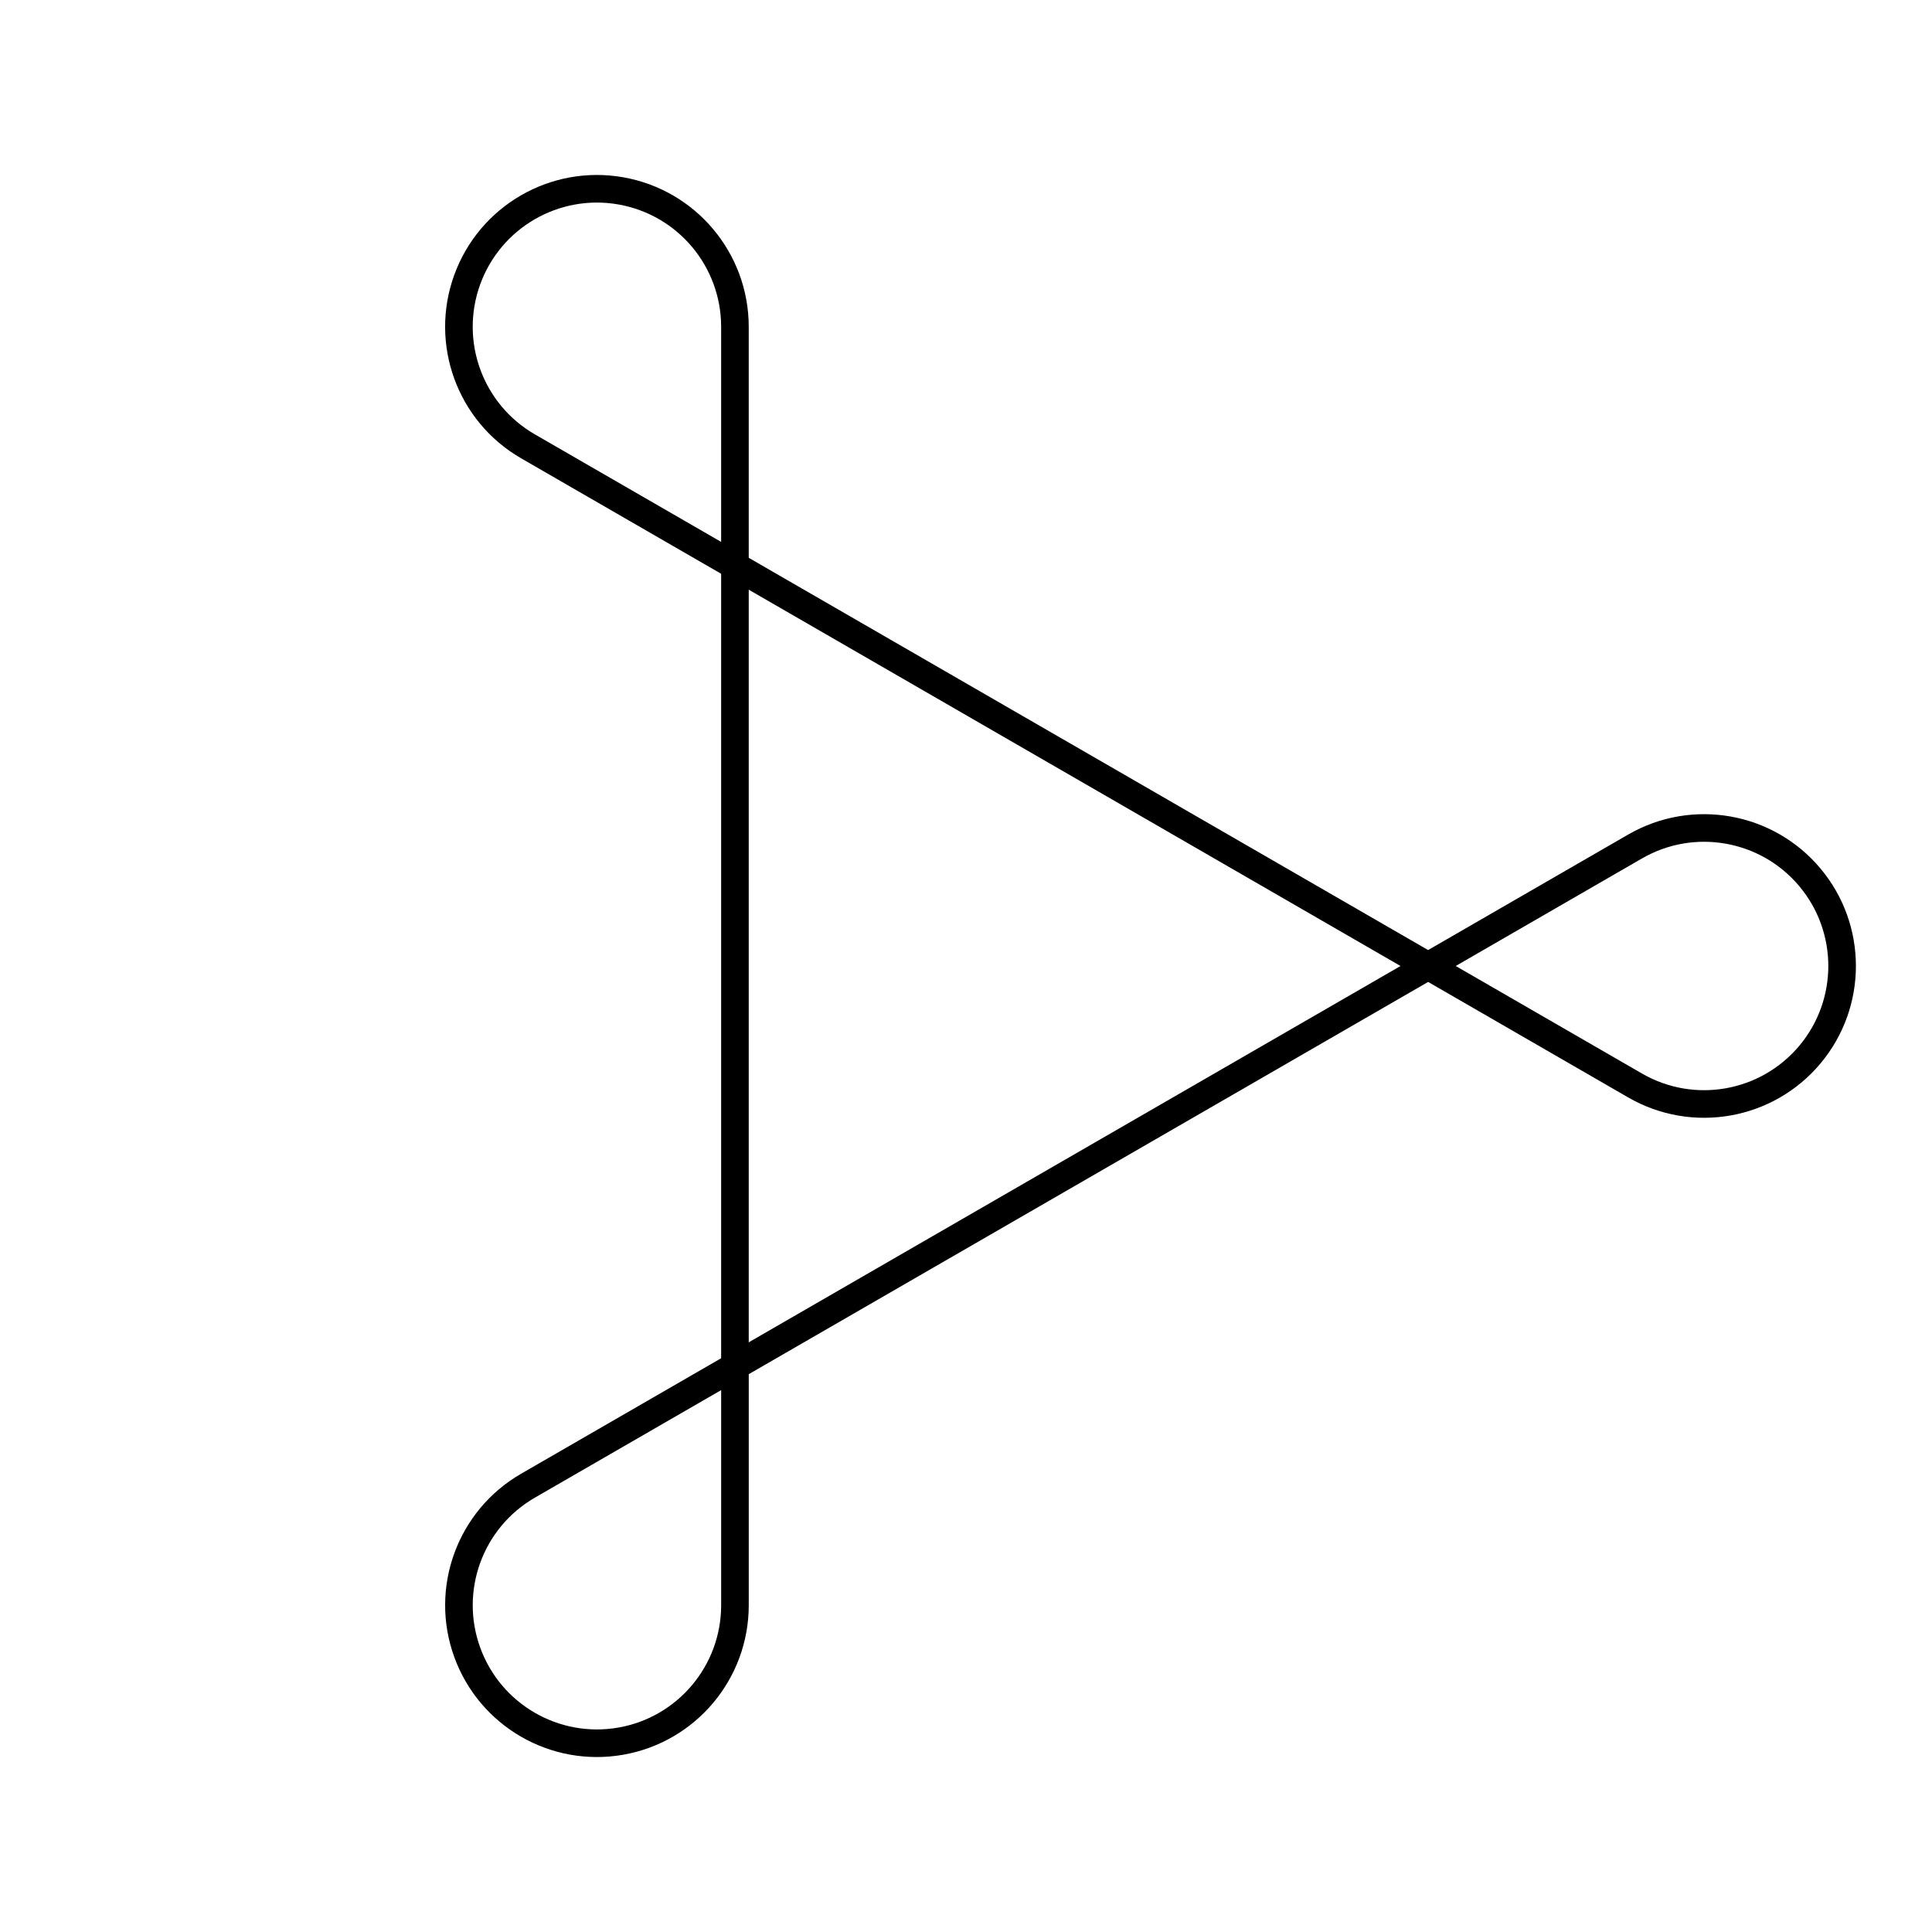
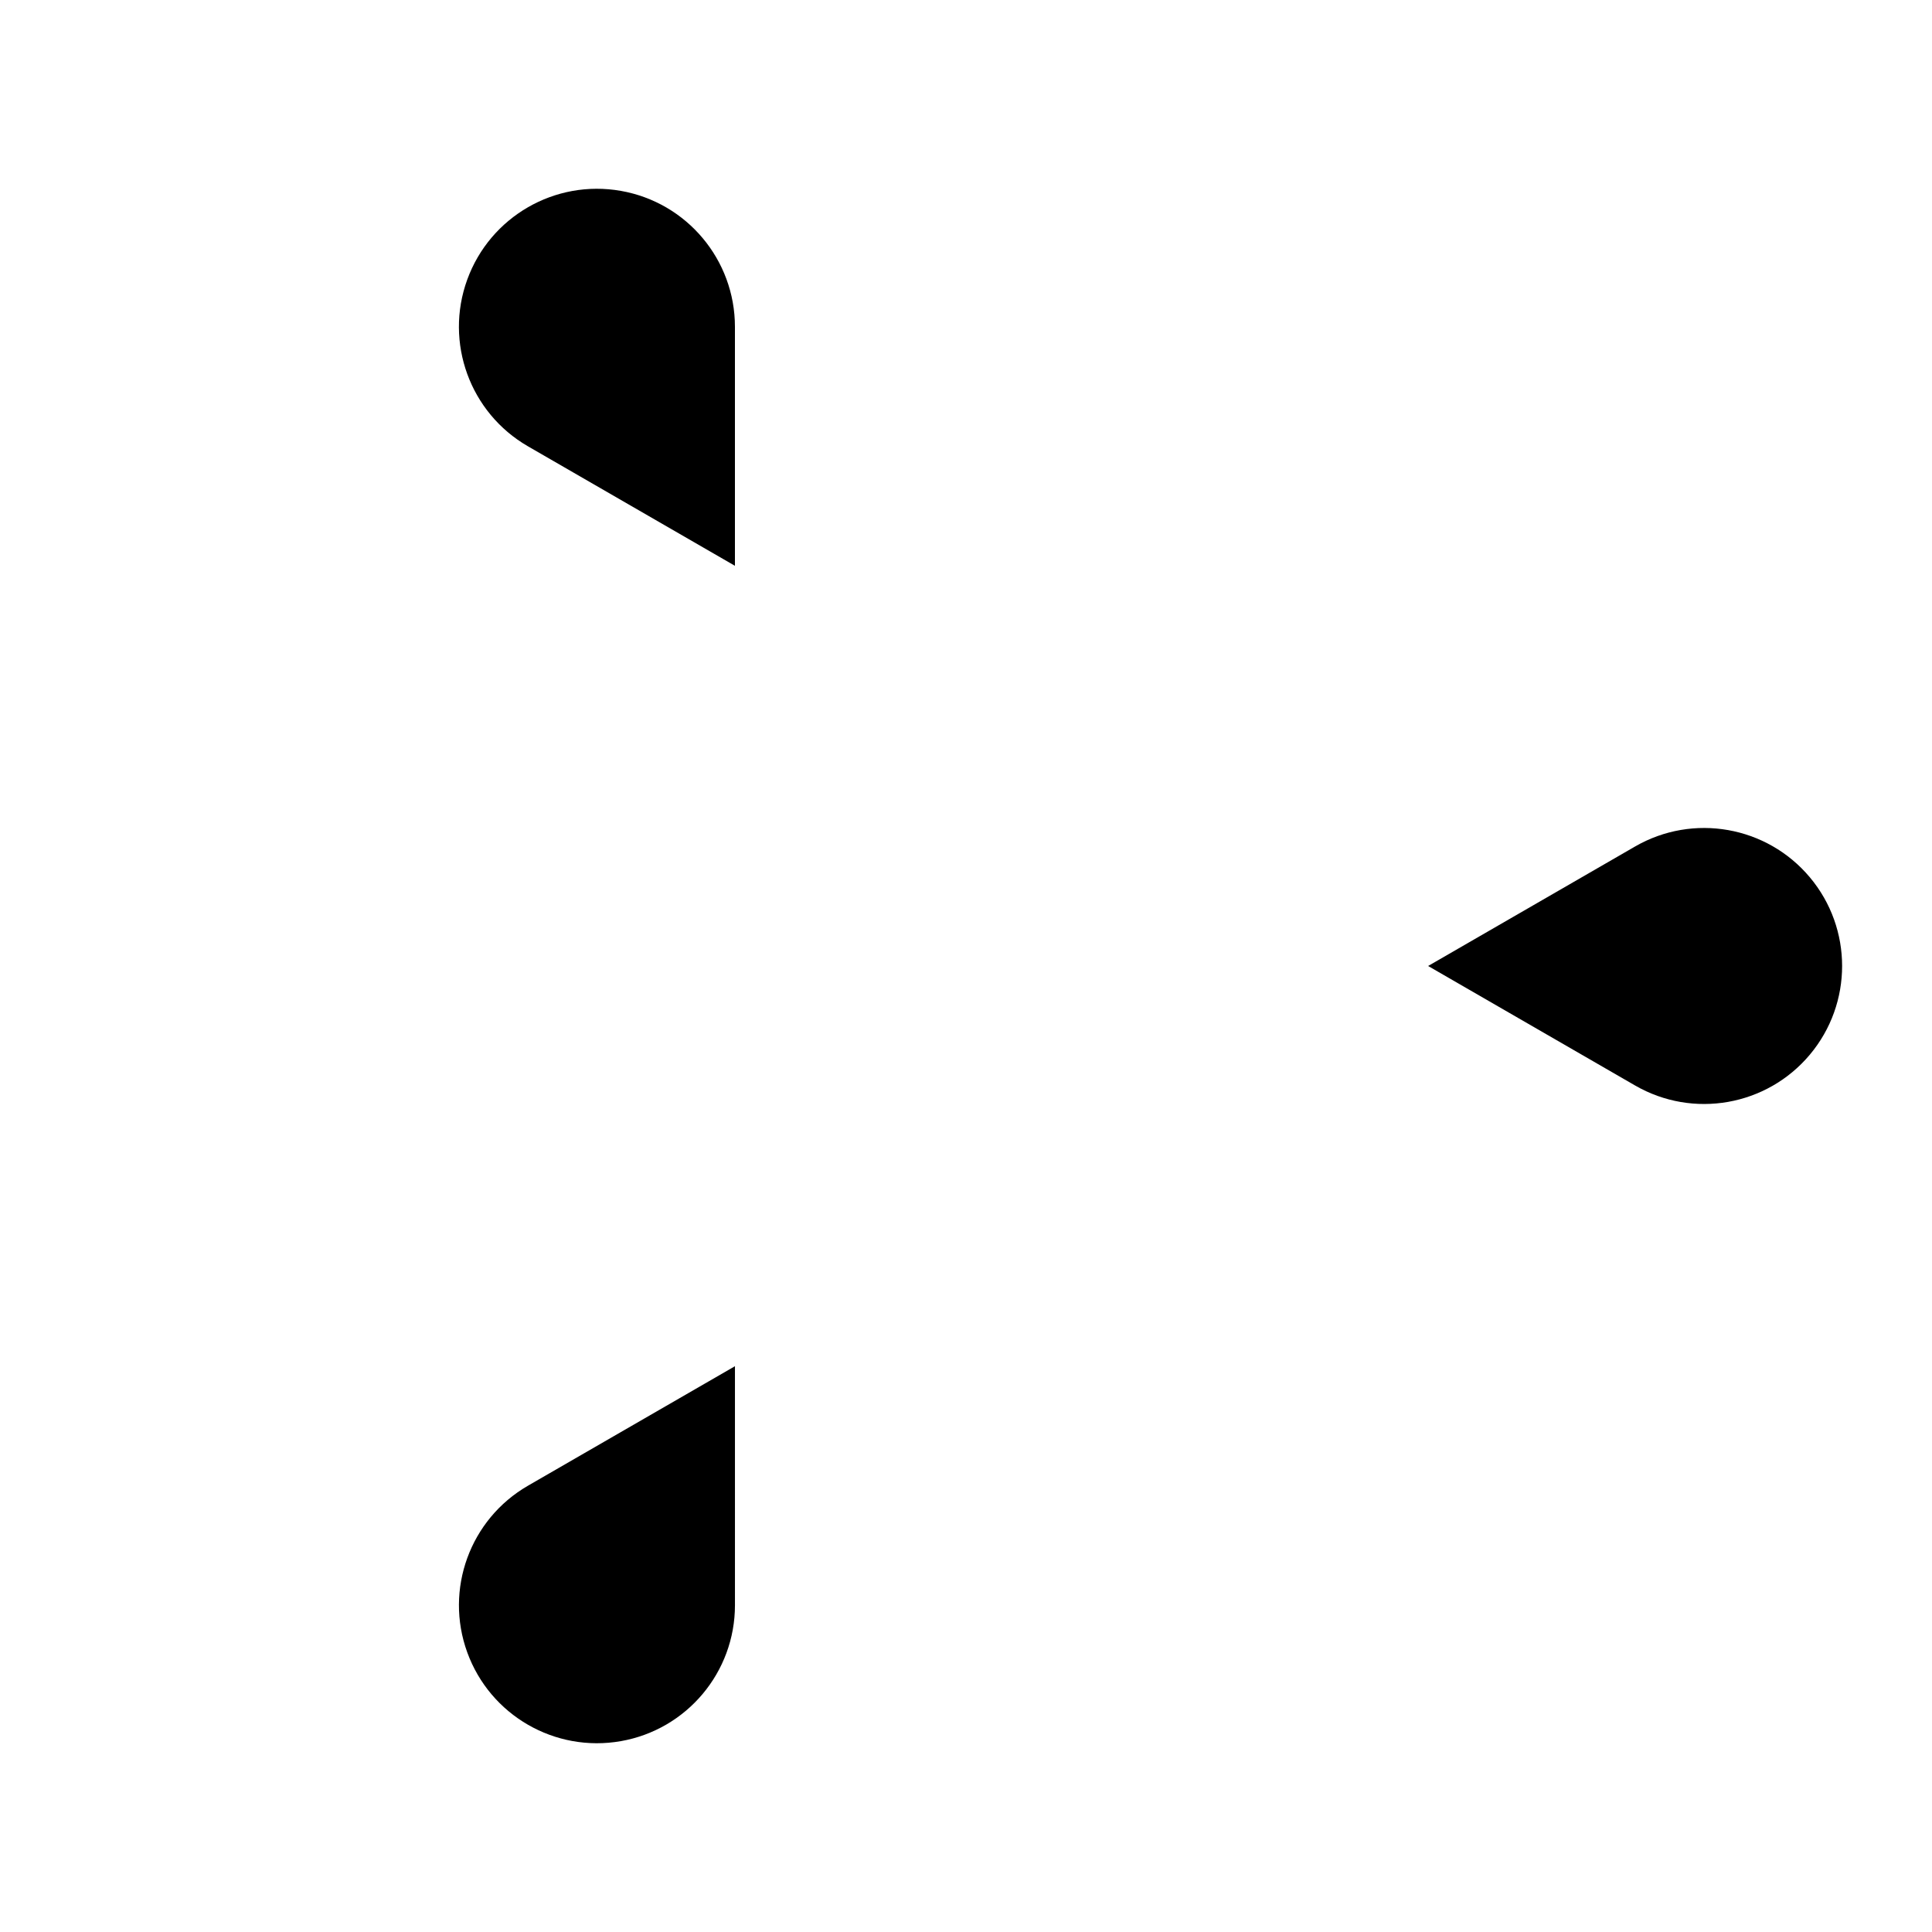
<svg xmlns="http://www.w3.org/2000/svg" viewBox="0 0 70 70">
  <defs>
-     <style>
-         #loopedHook1b {
-           stroke: currentColor;
-           stroke-width: 1px;
-           fill: none;
-         }</style>
-     <path id="loopedHook1b" d="         M 20.5 26.628         L 49.5 26.628         L 58.16 26.628         A 5 5         0 1 0         53.83 19.128         L 49.5 26.628         " />
+     <path class="example" id="loopedHook1b" d="         M 20.5 26.628         L 49.5 26.628         L 58.16 26.628         A 5 5         0 1 0         53.83 19.128         L 49.5 26.628         " />
  </defs>
  <use href="#loopedHook1b" transform="rotate(30, 35, 35)" />
  <use href="#loopedHook1b" transform="rotate(150, 35, 35)" />
  <use href="#loopedHook1b" transform="rotate(270, 35, 35)" />
</svg>
